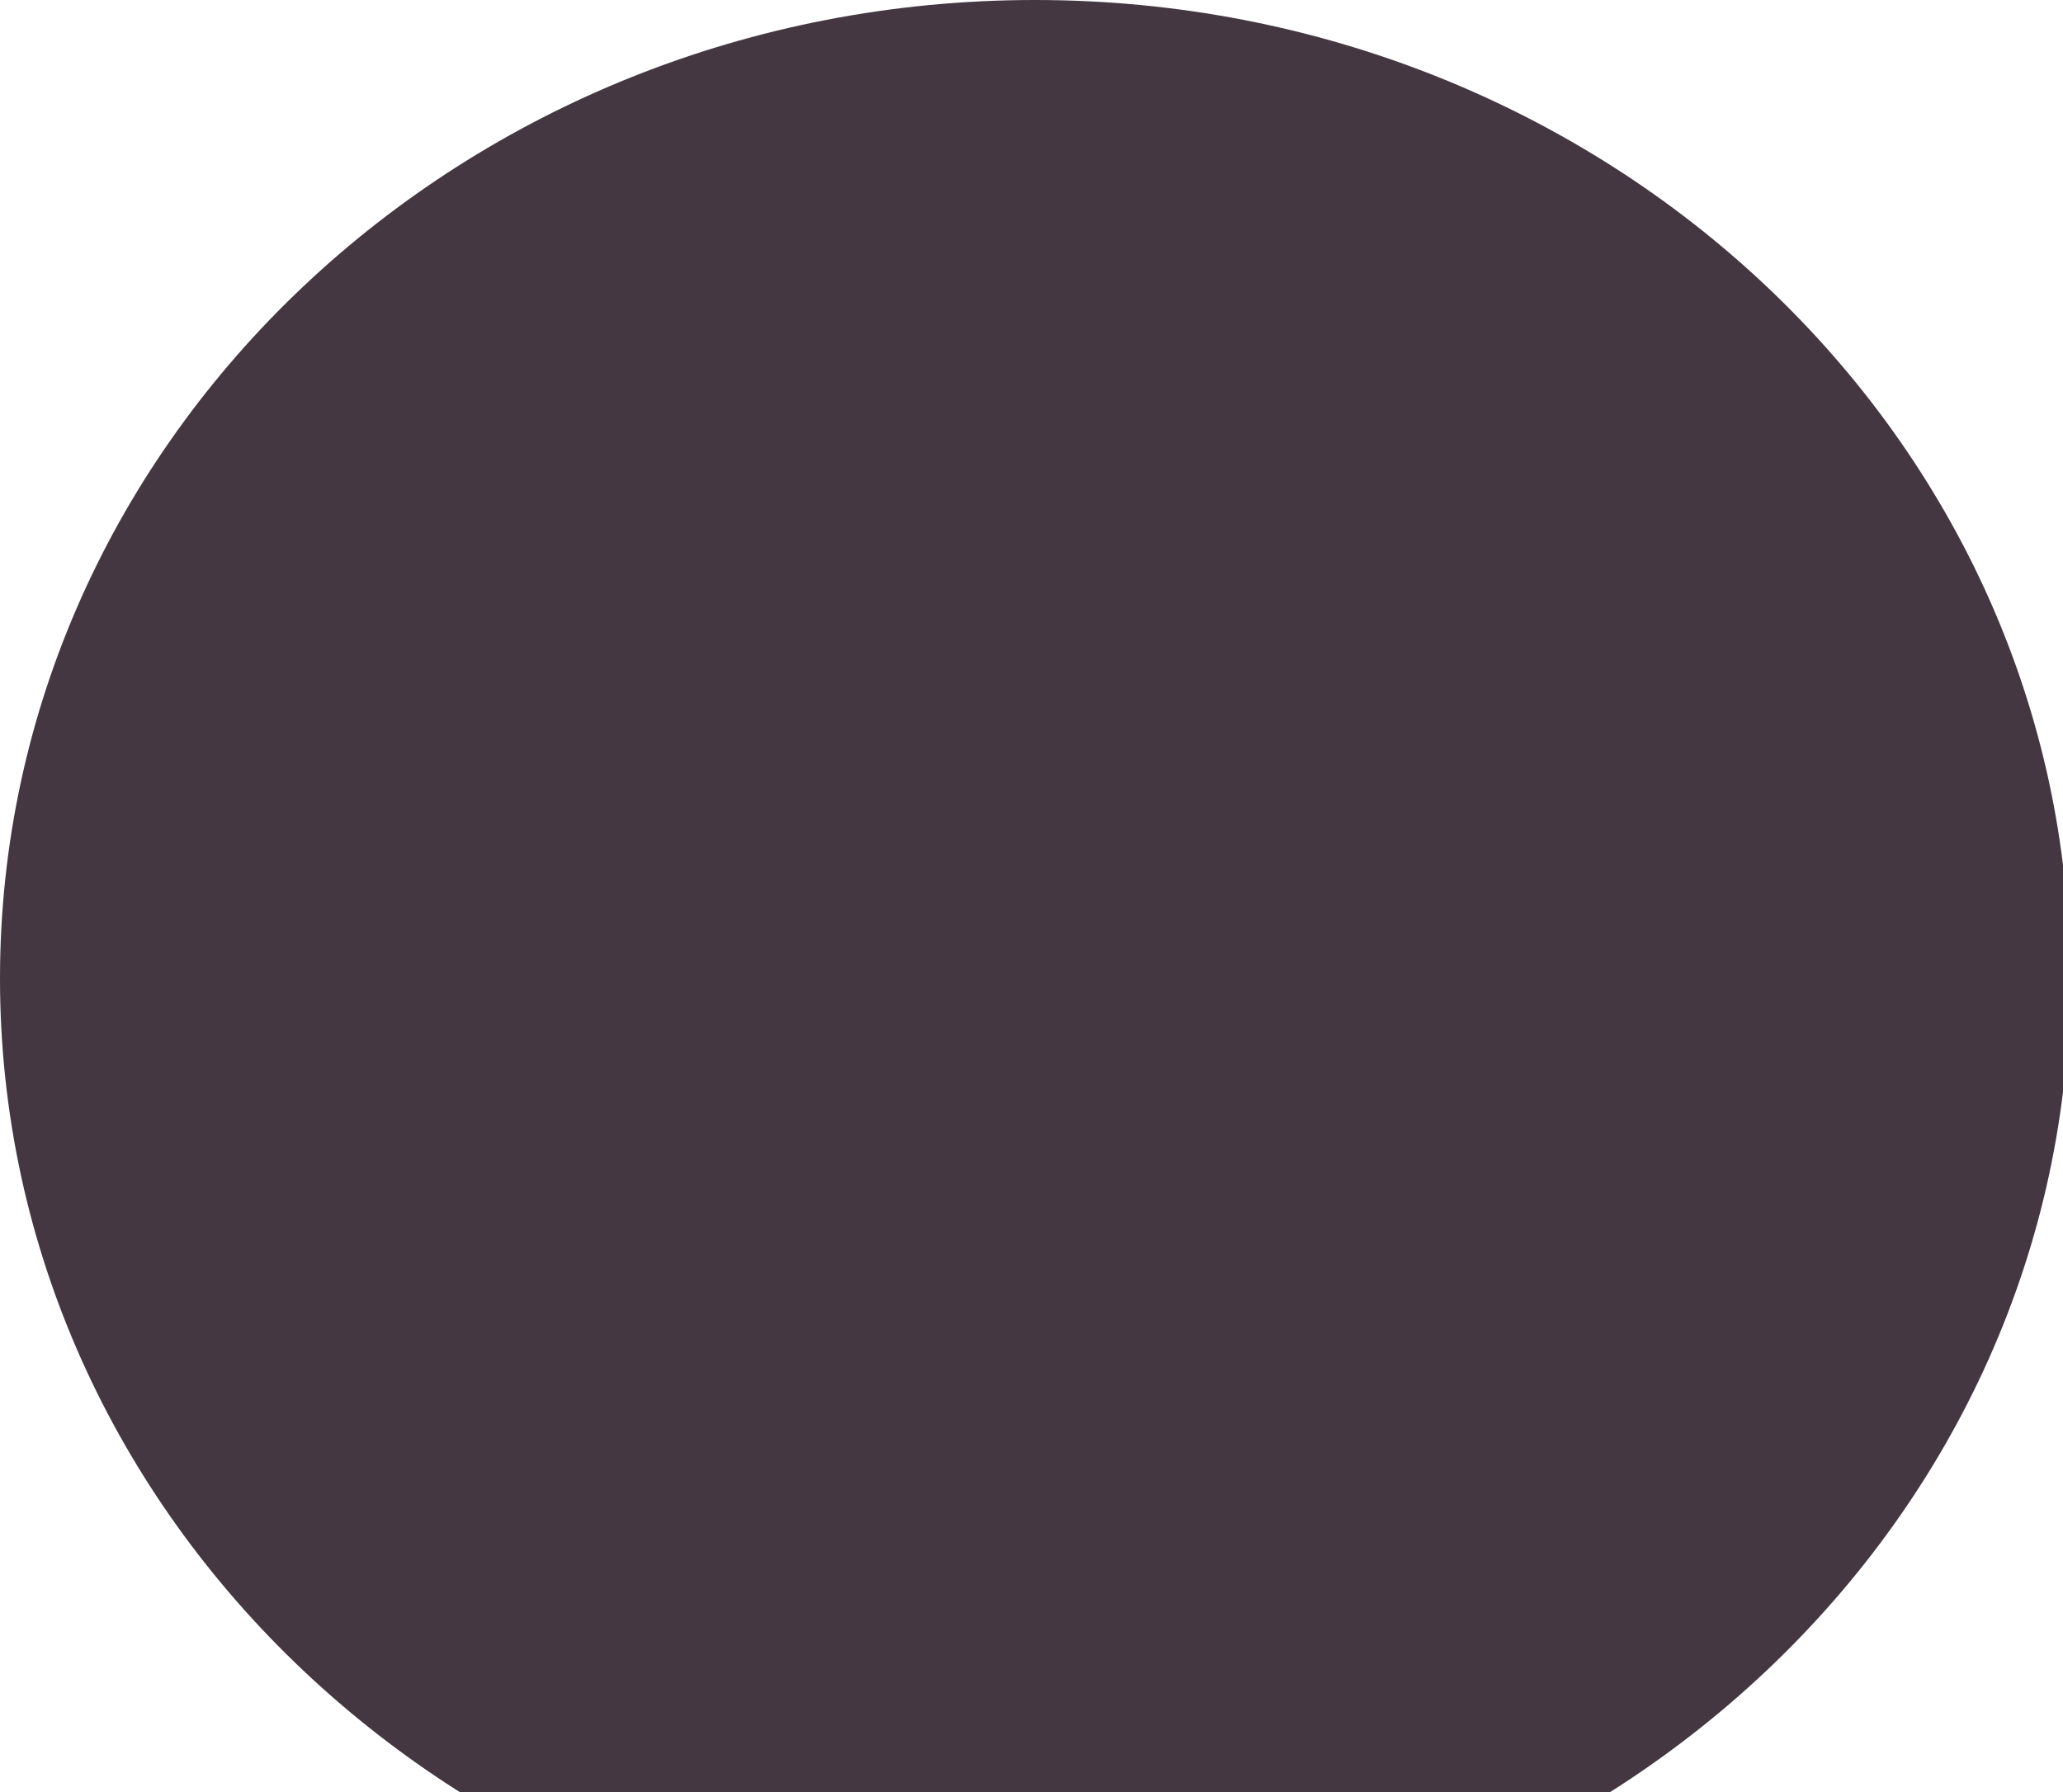
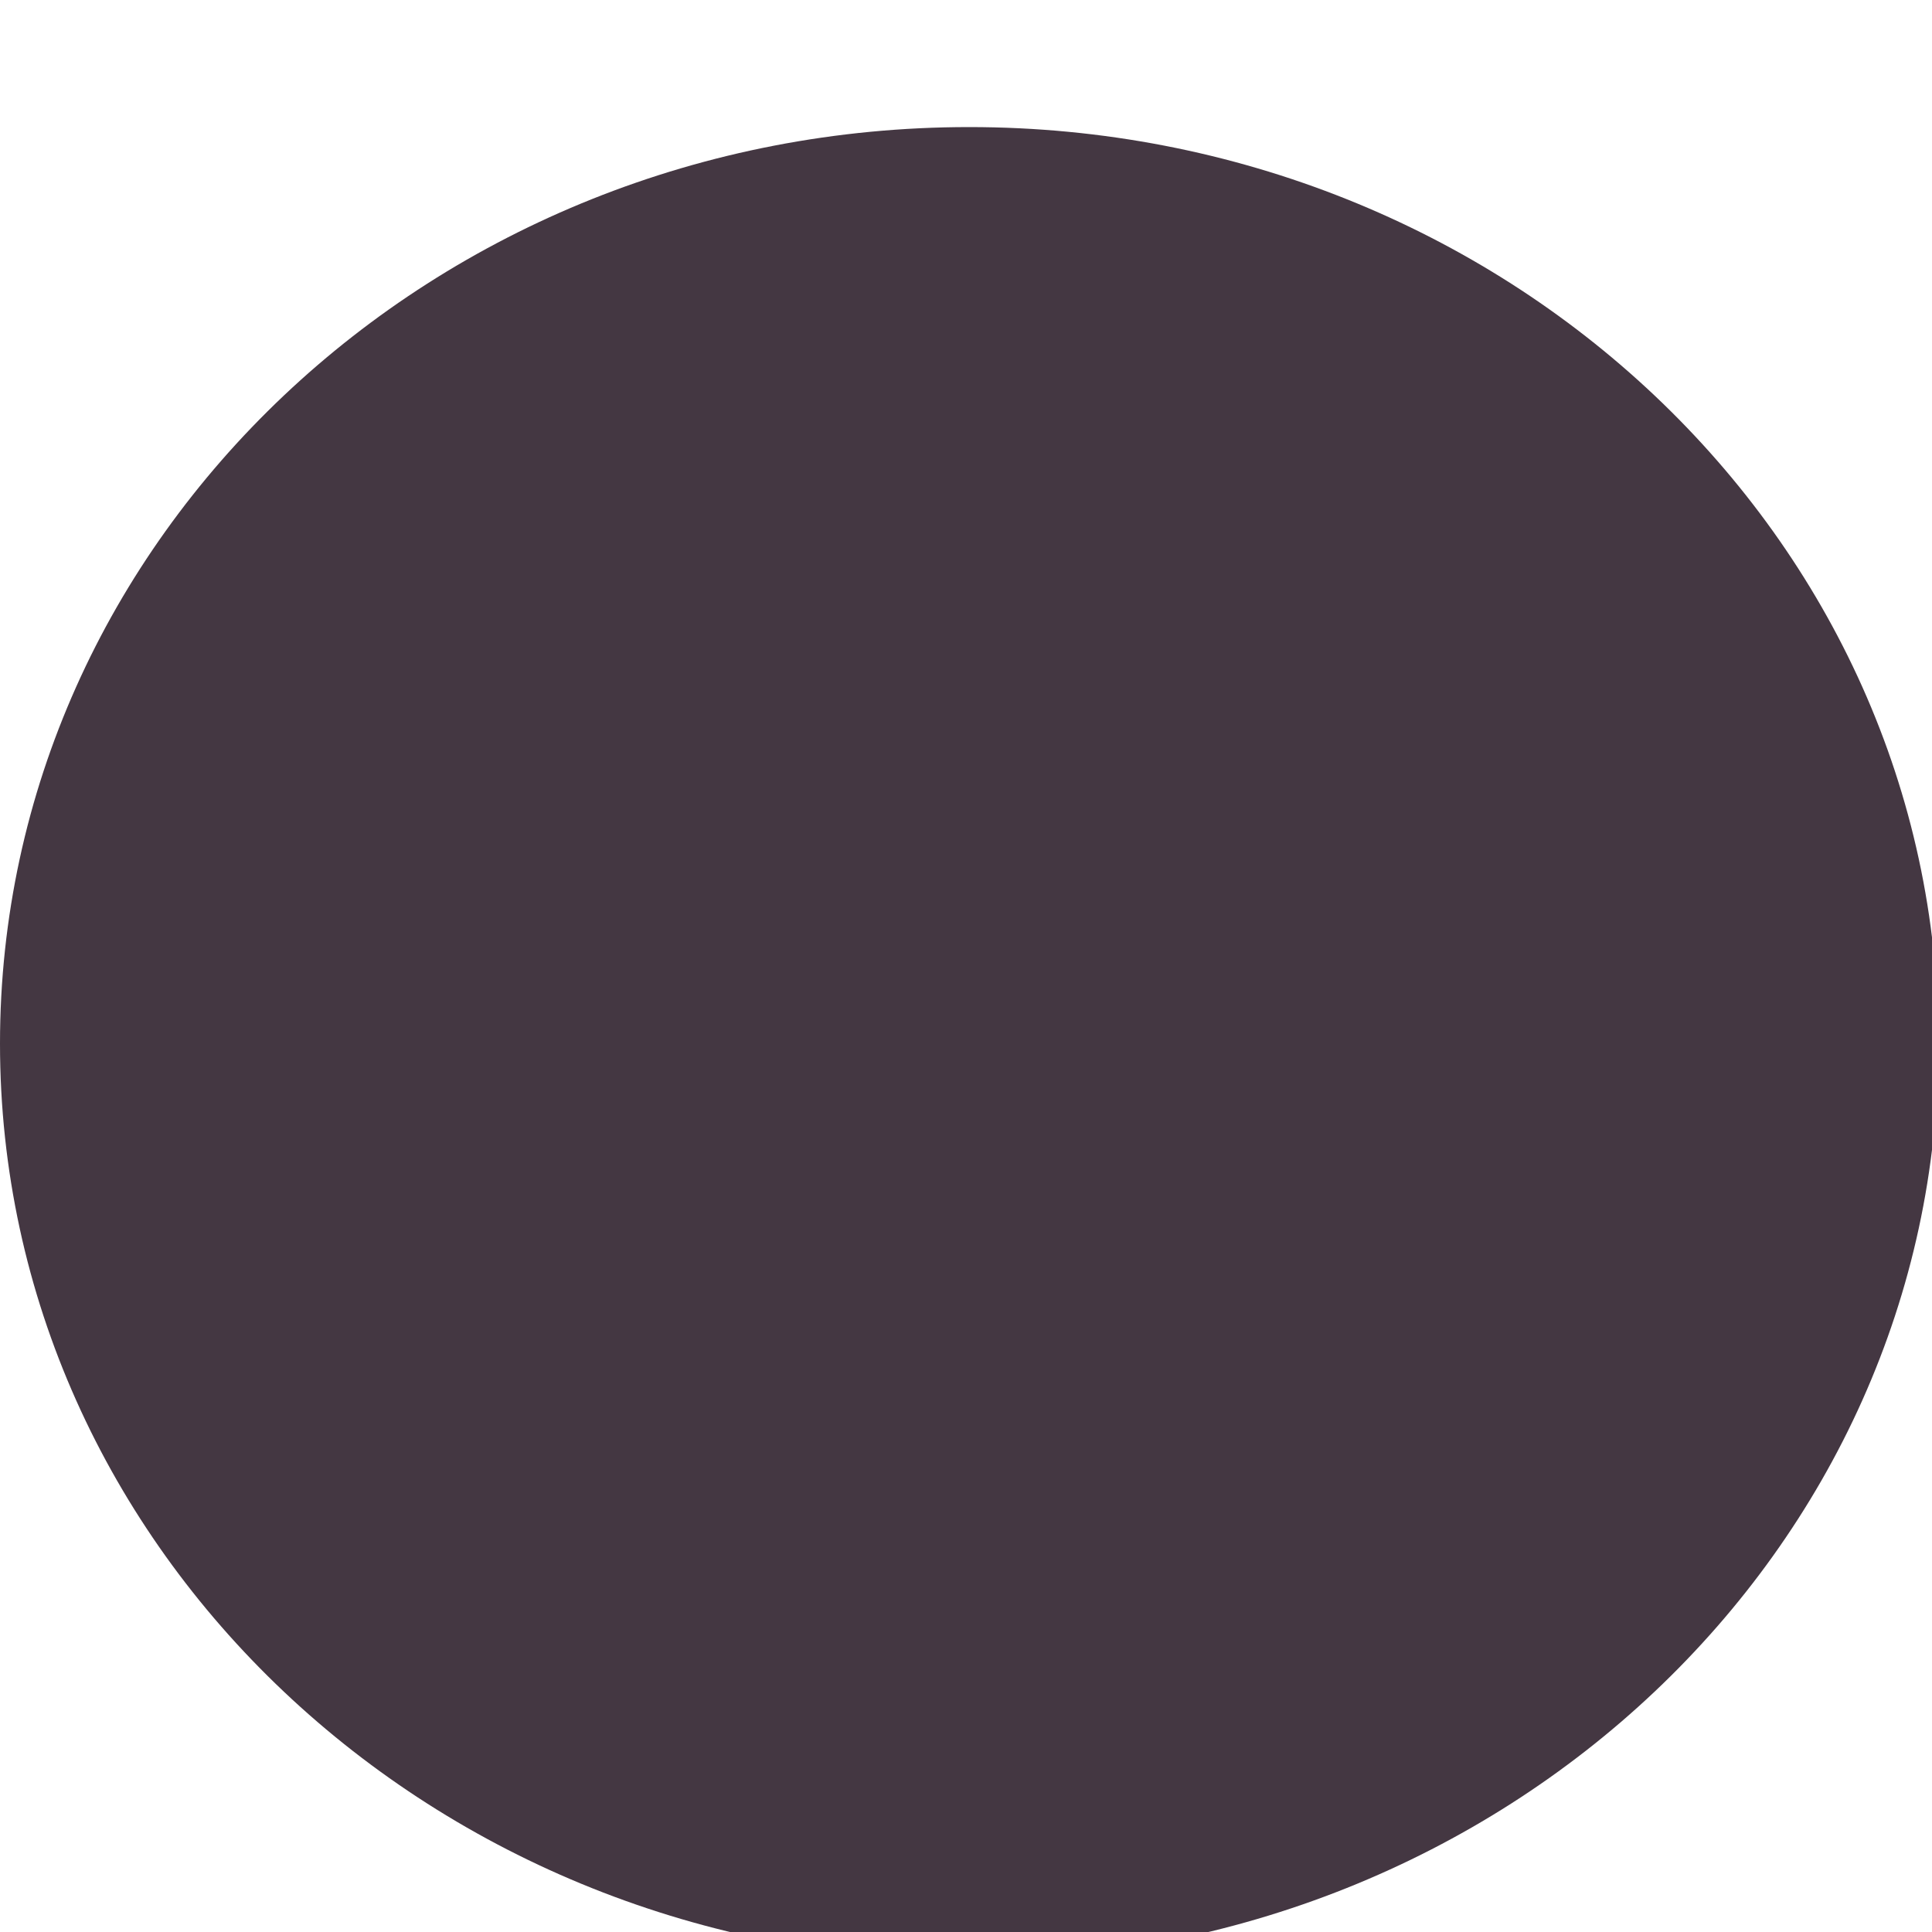
- <svg xmlns="http://www.w3.org/2000/svg" width="897" height="779" viewBox="0 0 897 779" fill="none">
+ <svg xmlns="http://www.w3.org/2000/svg" width="500px" height="500px" viewBox="0 0 897 779" fill="none">
  <path id="Ellipse 5" d="M900 425.532C900 660.547 698.528 851.064 450 851.064C201.472 851.064 0 660.547 0 425.532C0 190.517 201.472 0 450 0C698.528 0 900 190.517 900 425.532Z" fill="#443742" />
</svg>
